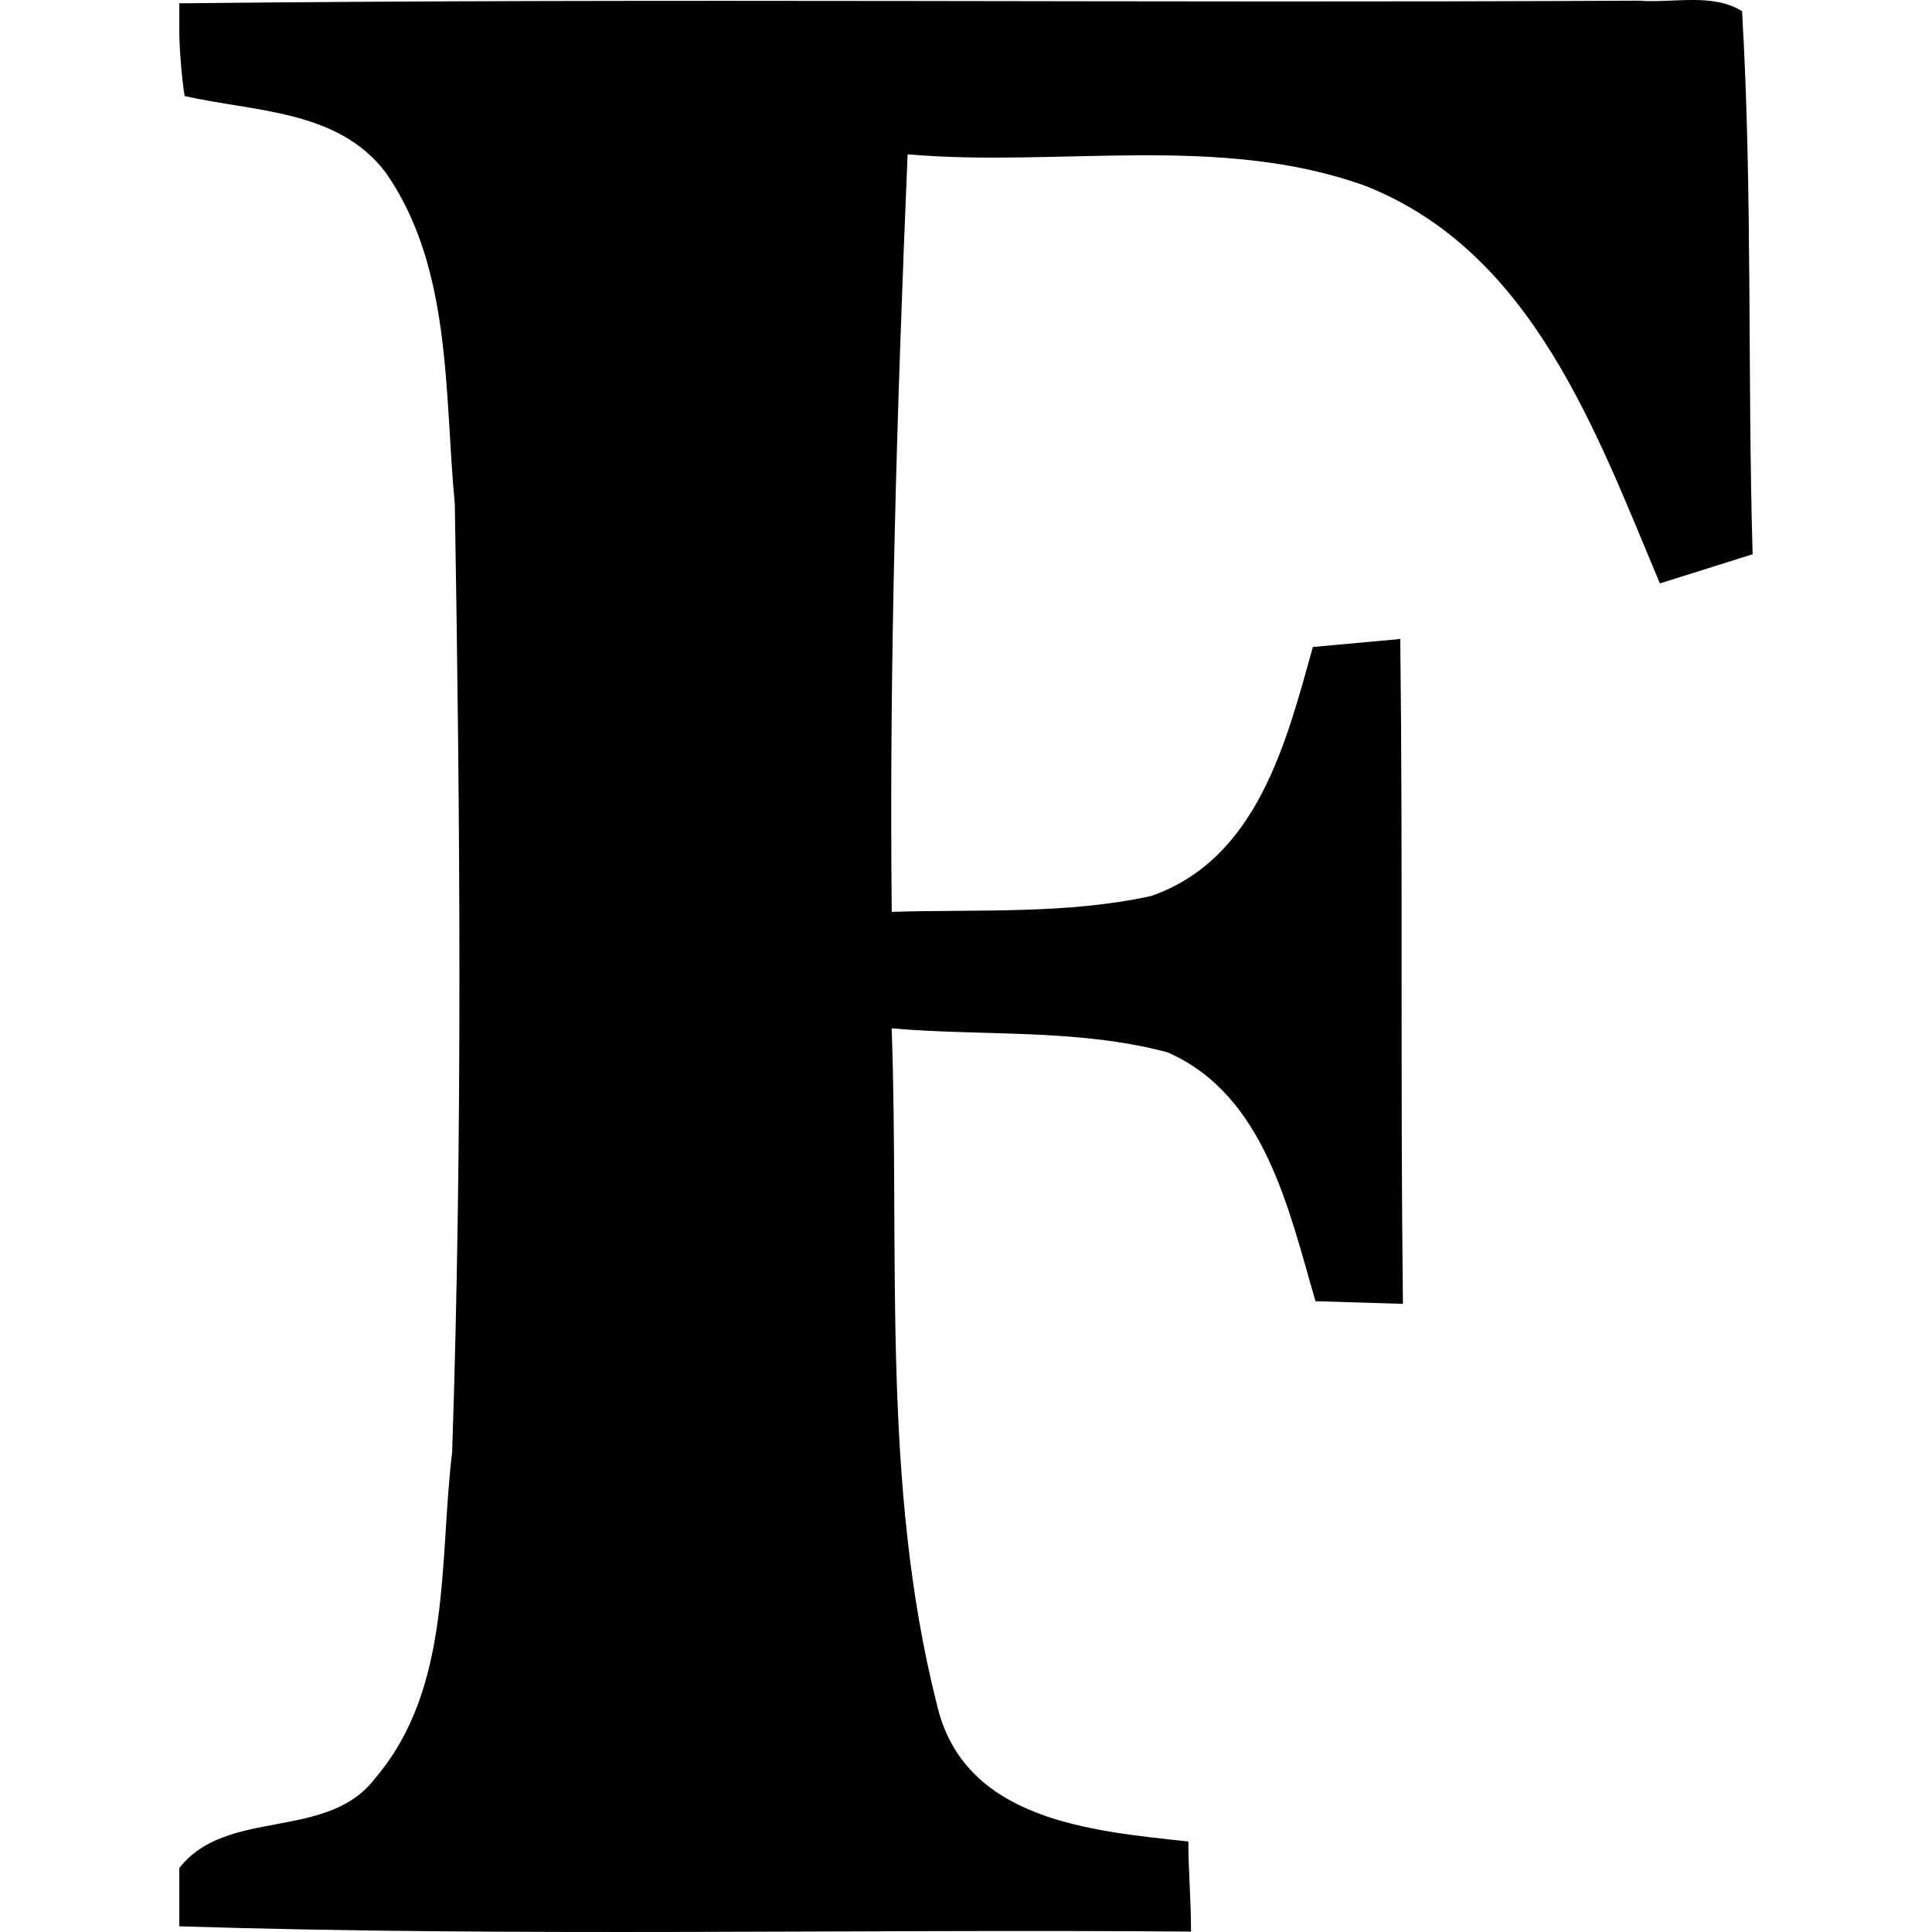
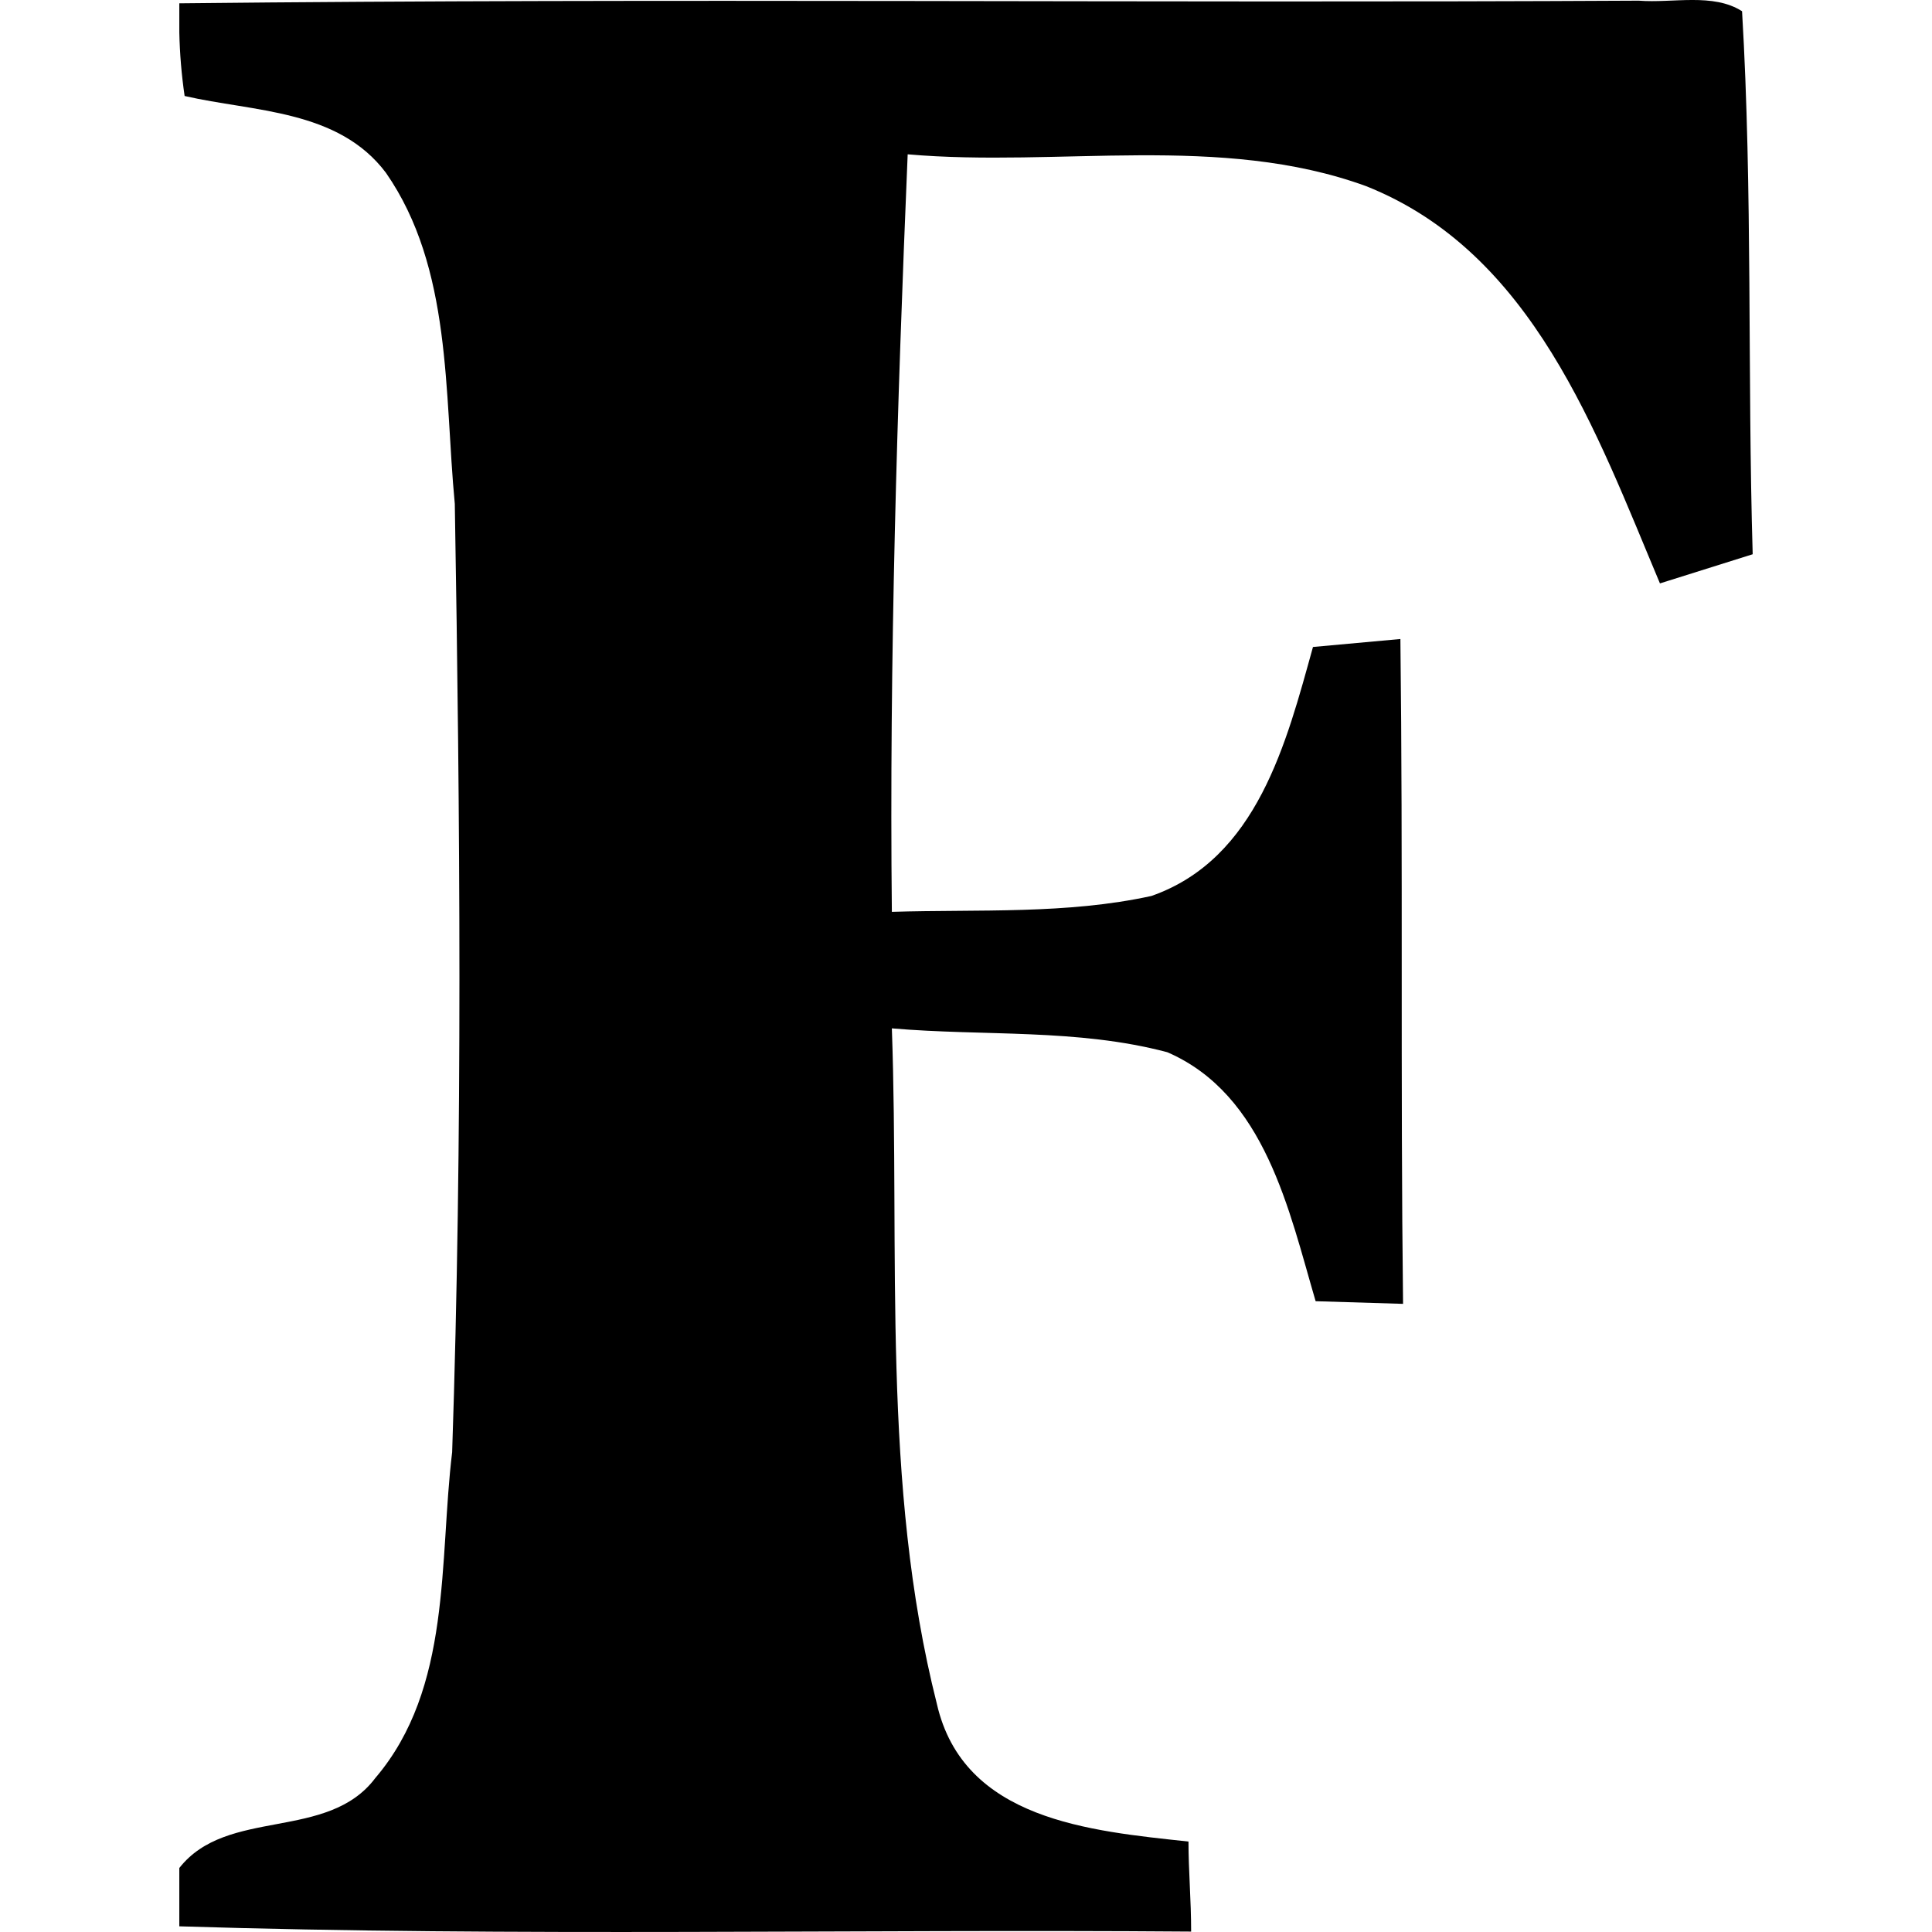
- <svg xmlns="http://www.w3.org/2000/svg" version="1.1" id="Camada_1" x="0px" y="0px" viewBox="0 0 32 32" xml:space="preserve" width="32" height="32">
-   <defs id="defs6" />
-   <path d="m 2.97,0.055 c 8.072,-0.088 16.101,0 24.173,-0.044 0.57,0.044 1.228,-0.132 1.711,0.175 0.175,2.983 0.088,6.01 0.175,8.994 l -1.536,0.483 c -1.053,-2.501 -2.106,-5.484 -4.87,-6.581 -2.413,-0.877 -5.089,-0.307 -7.59,-0.526 -0.175,4.168 -0.307,8.379 -0.263,12.547 1.448,-0.044 2.896,0.044 4.299,-0.263 1.755,-0.614 2.237,-2.545 2.676,-4.124 l 1.448,-0.132 c 0.044,3.685 0,7.327 0.044,11.012 l -1.448,-0.044 c -0.439,-1.492 -0.834,-3.422 -2.457,-4.124 -1.492,-0.395 -3.027,-0.263 -4.563,-0.395 0.132,3.729 -0.175,7.546 0.746,11.187 0.439,1.93 2.545,2.106 4.168,2.281 0,0.483 0.044,0.965 0.044,1.492 C 14.157,31.949 8.542,32.081 2.97,31.906 V 30.94 C 3.76,29.931 5.427,30.502 6.217,29.449 7.489,27.957 7.27,25.851 7.489,24.053 7.664,18.832 7.621,13.567 7.533,8.347 7.357,6.504 7.489,4.442 6.392,2.863 5.602,1.81 4.199,1.854 3.058,1.59 3.014,1.327 2.97,0.801 2.97,0.537 Z" id="path2" style="stroke-width:0.439" />
+ <svg xmlns="http://www.w3.org/2000/svg" xml:space="preserve" width="32" height="32">
+   <path d="M2.97.055c8.073-.088 16.101 0 24.173-.044.57.044 1.229-.132 1.711.175.176 2.984.088 6.01.176 8.994l-1.536.483c-1.053-2.501-2.105-5.484-4.87-6.581-2.412-.877-5.088-.307-7.59-.526-.175 4.167-.306 8.379-.262 12.547 1.447-.044 2.895.044 4.299-.263 1.755-.615 2.237-2.545 2.676-4.124l1.448-.132c.044 3.685 0 7.327.044 11.012l-1.448-.044c-.439-1.492-.834-3.422-2.457-4.124-1.491-.395-3.027-.263-4.562-.395.131 3.73-.176 7.546.745 11.187.44 1.93 2.545 2.106 4.168 2.282 0 .482.044.965.044 1.491-5.572-.044-11.187.088-16.759-.087v-.966c.79-1.009 2.457-.438 3.247-1.491 1.272-1.492 1.053-3.598 1.272-5.396.175-5.221.132-10.486.044-15.706-.176-1.843-.044-3.905-1.14-5.484-.79-1.053-2.194-1.01-3.335-1.273A8.52 8.52 0 0 1 2.97.537Z" style="stroke-width:.439" />
</svg>
